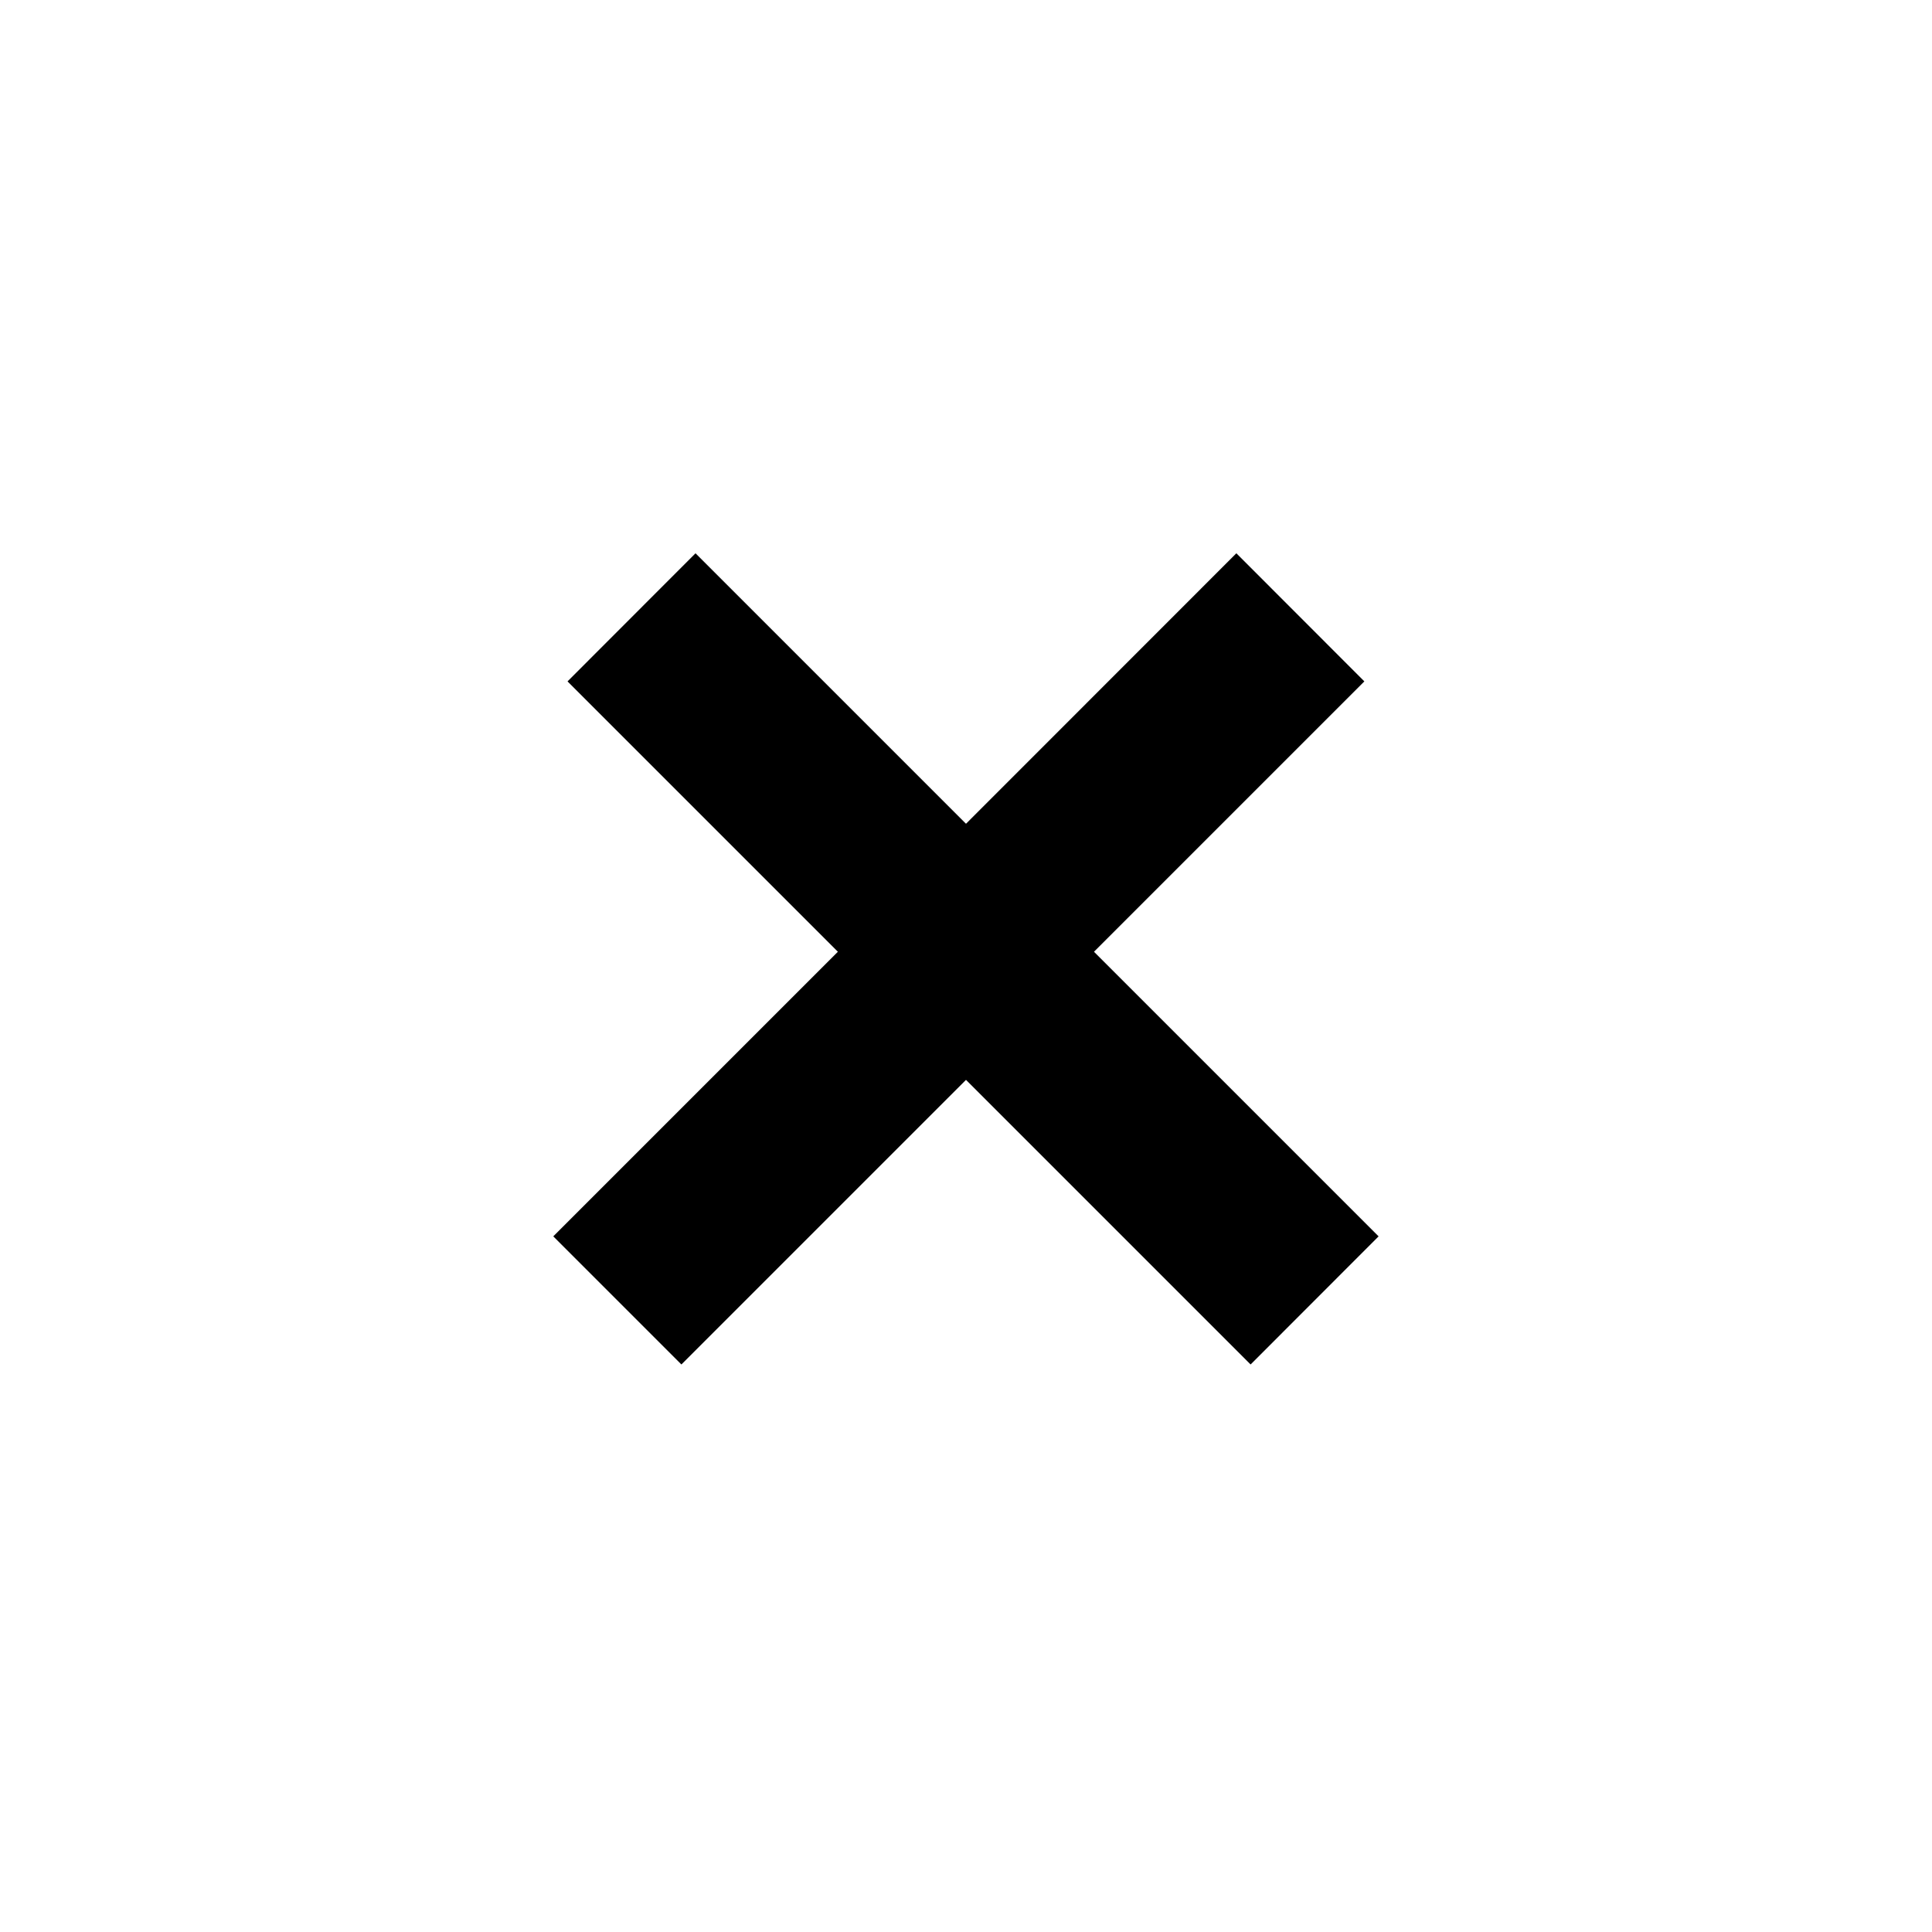
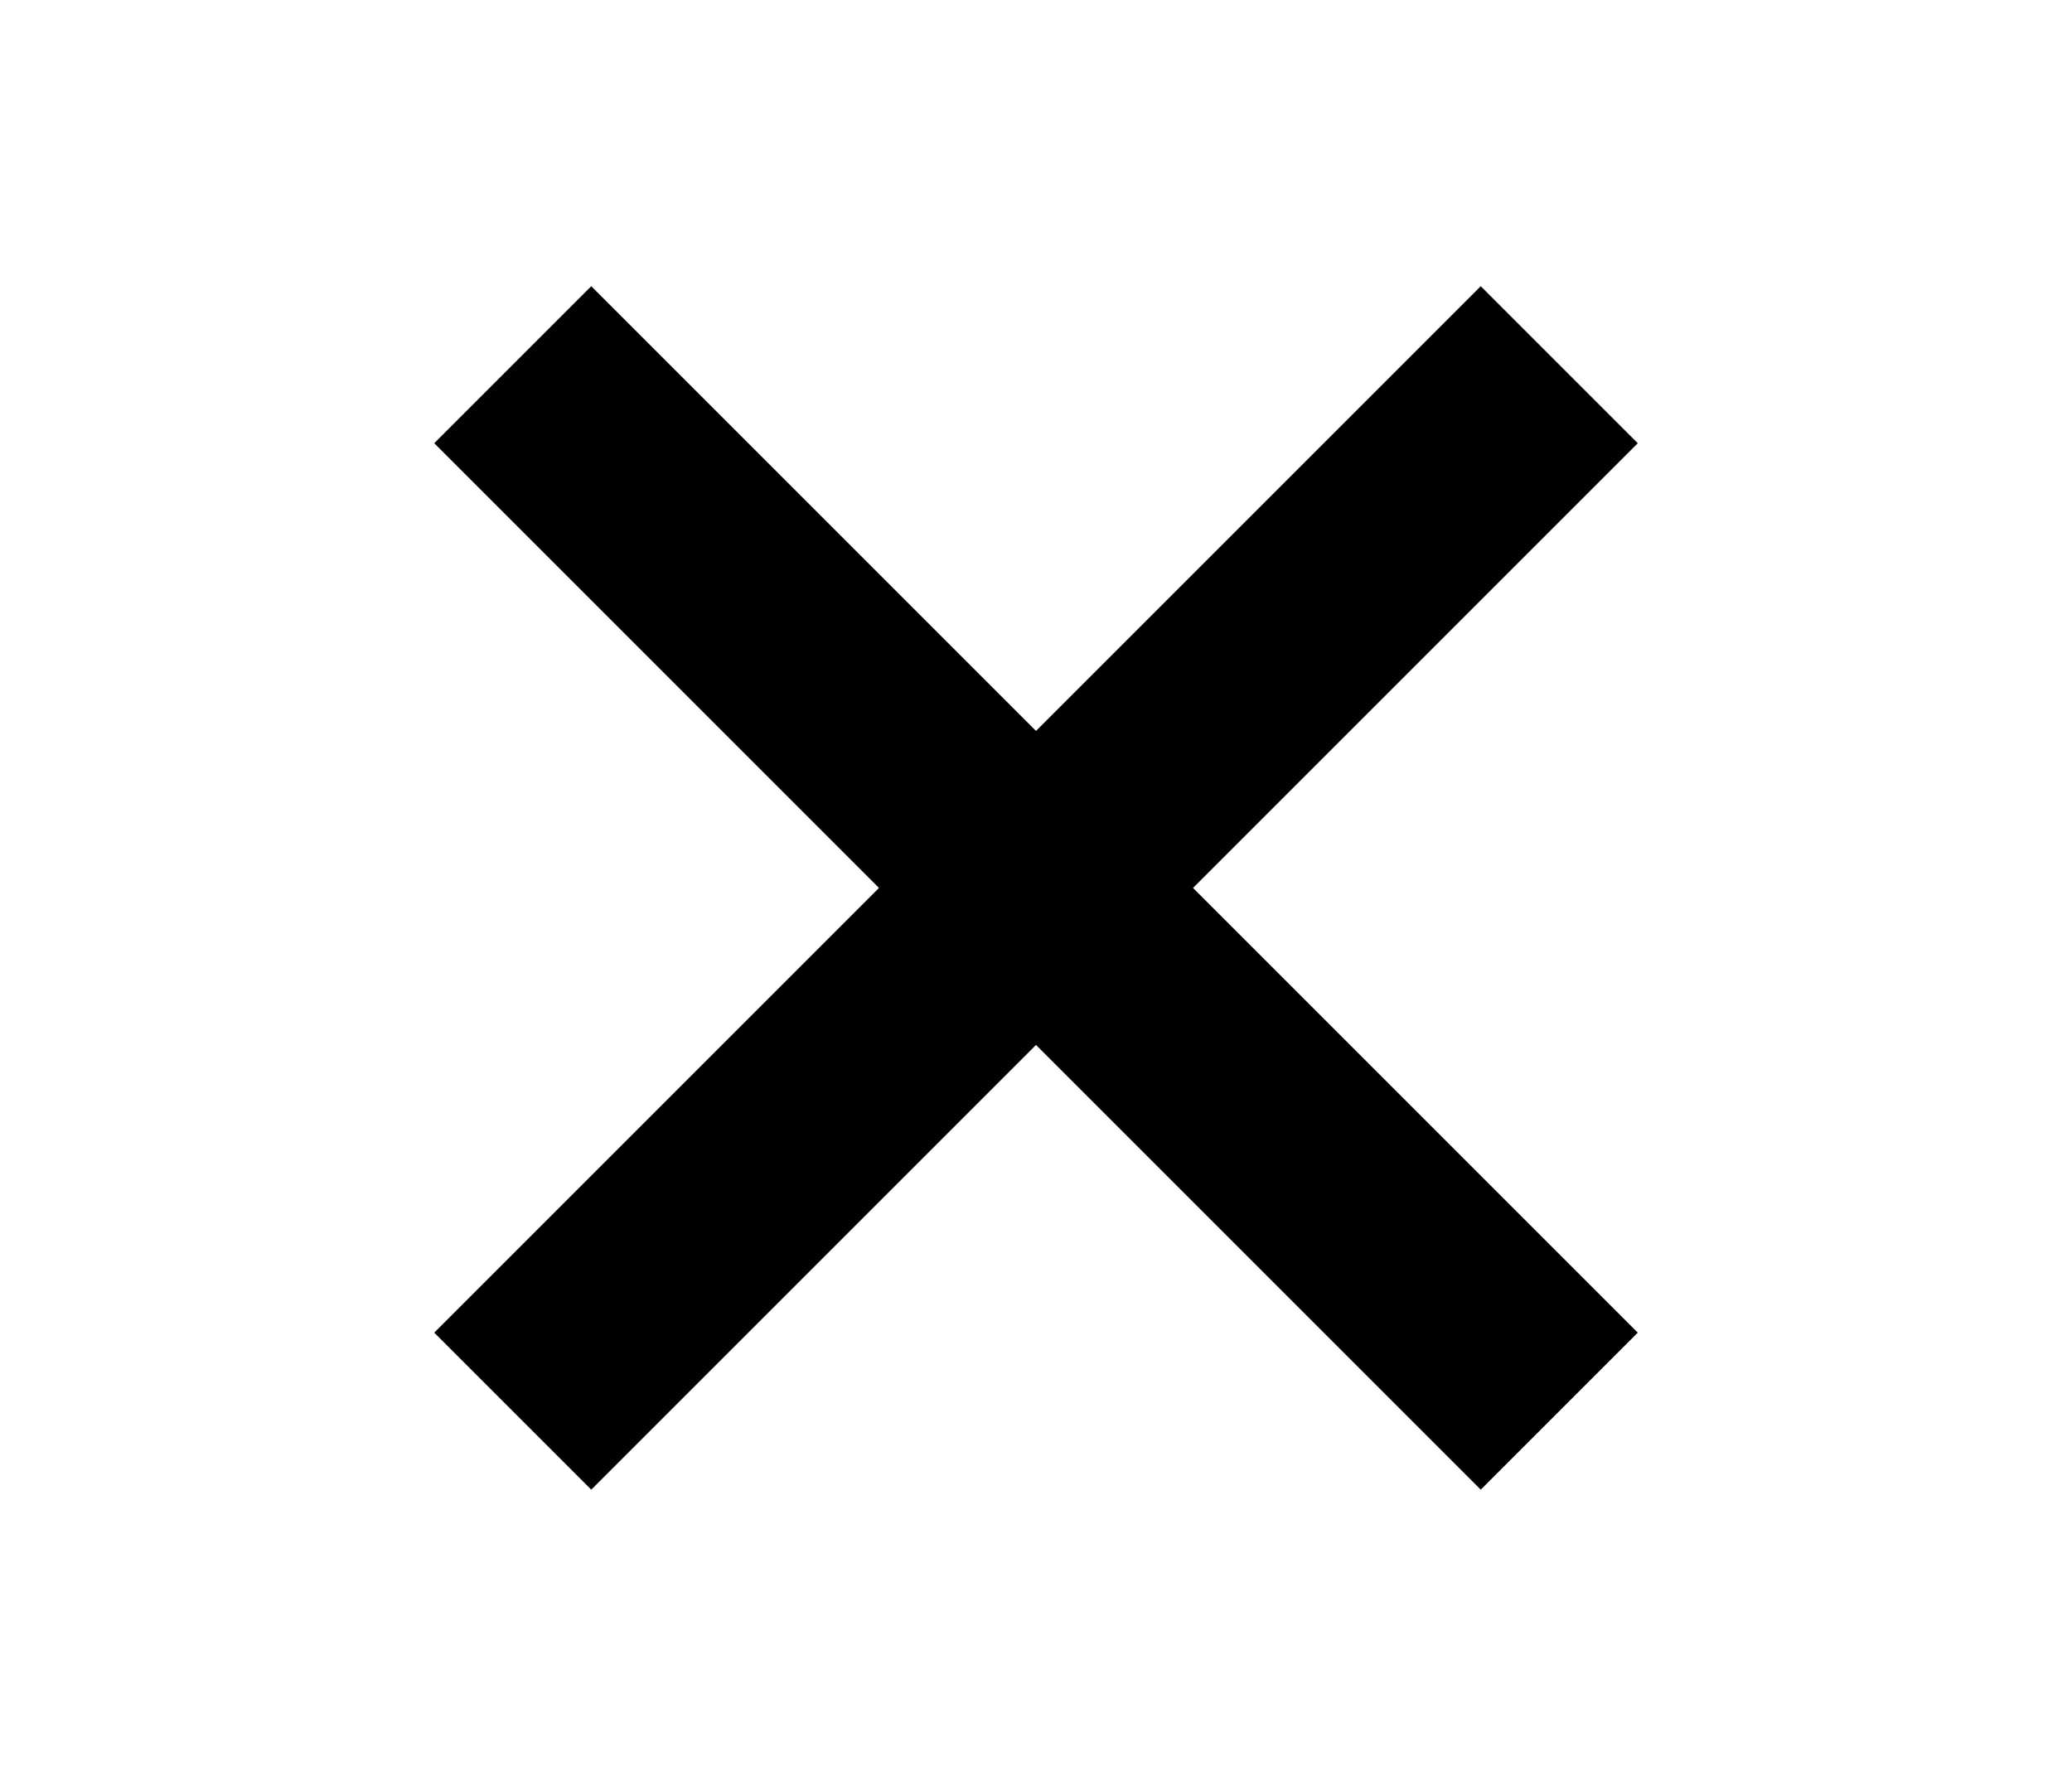
- <svg xmlns="http://www.w3.org/2000/svg" width="16" height="16" viewBox="0 0 16 16" fill="none">
-   <path fill-rule="evenodd" clip-rule="evenodd" d="M8 8.943L10.357 11.3L11.417 10.239L9.06 7.882L11.299 5.643L10.239 4.582L8 6.822L5.76 4.582L4.7 5.643L6.939 7.882L4.582 10.239L5.643 11.3L8 8.943Z" fill="black" />
+ <svg xmlns="http://www.w3.org/2000/svg" width="14" height="12" viewBox="0 0 14 12" fill="none">
+   <path fill-rule="evenodd" clip-rule="evenodd" d="M7 7.061L10.005 10.066L11.066 9.005L8.061 6L11.066 2.995L10.005 1.934L7 4.939L3.995 1.934L2.934 2.995L5.939 6L2.934 9.005L3.995 10.066L7 7.061Z" fill="black" />
</svg>
